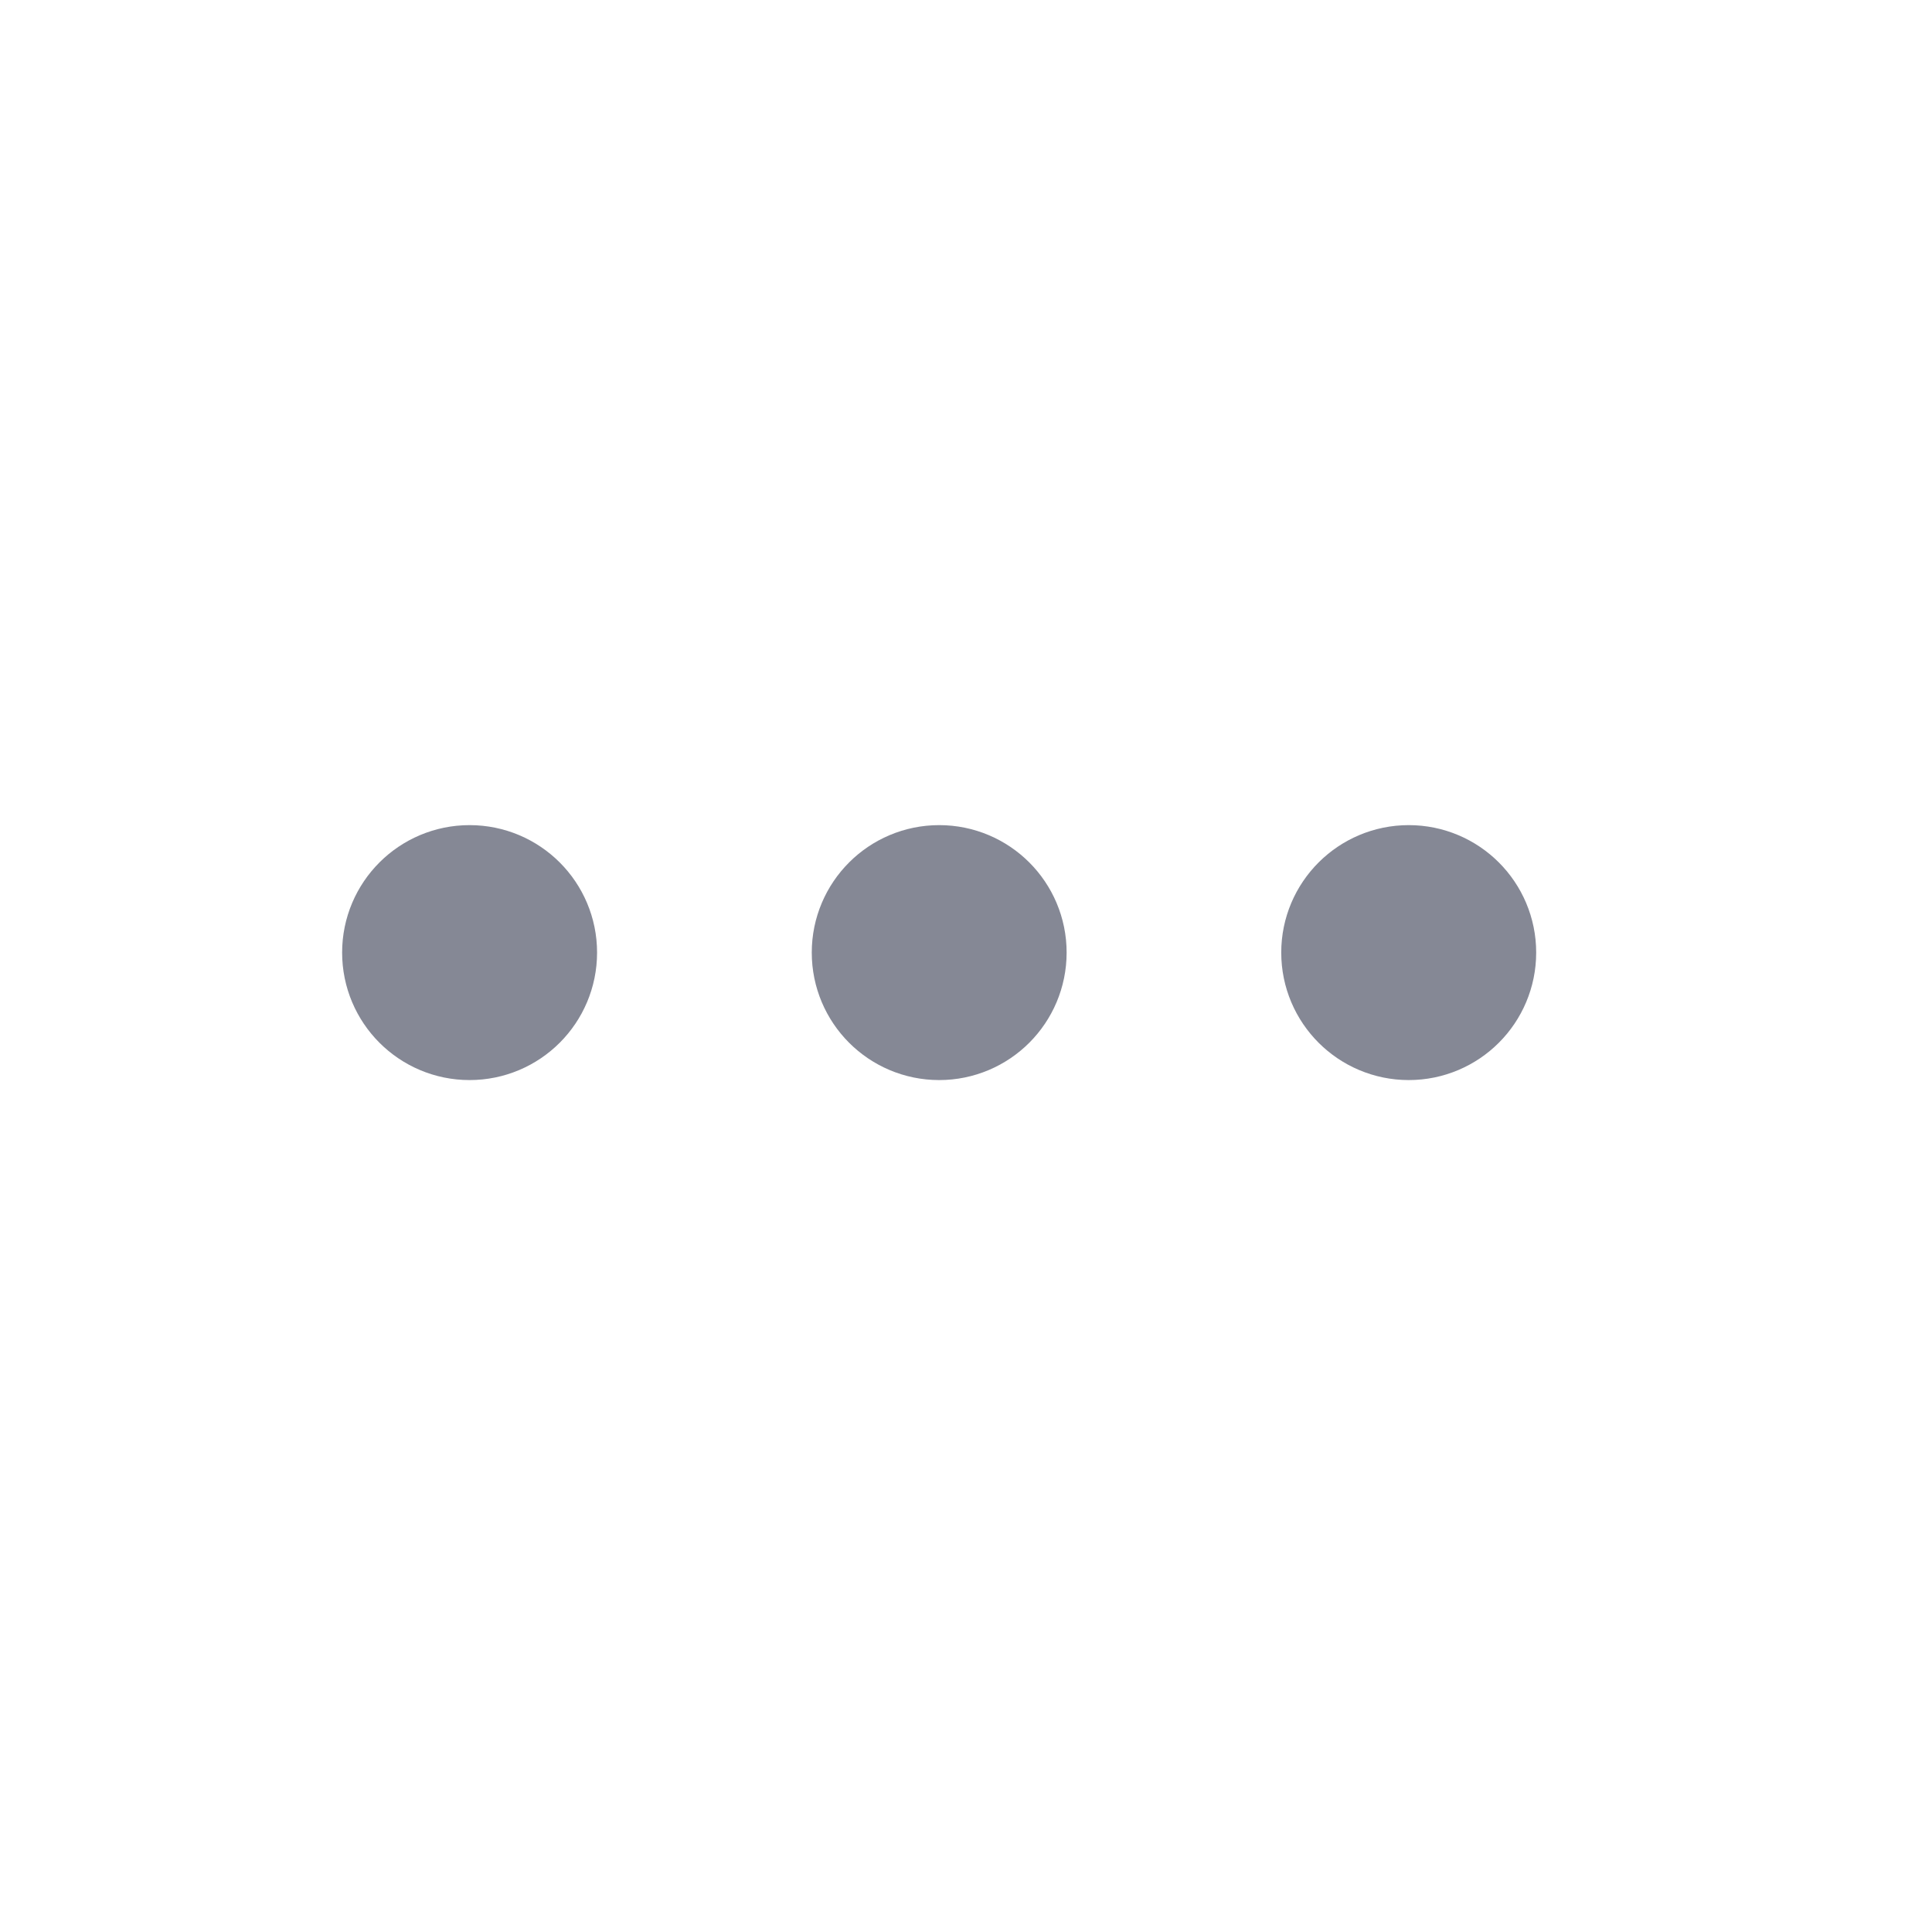
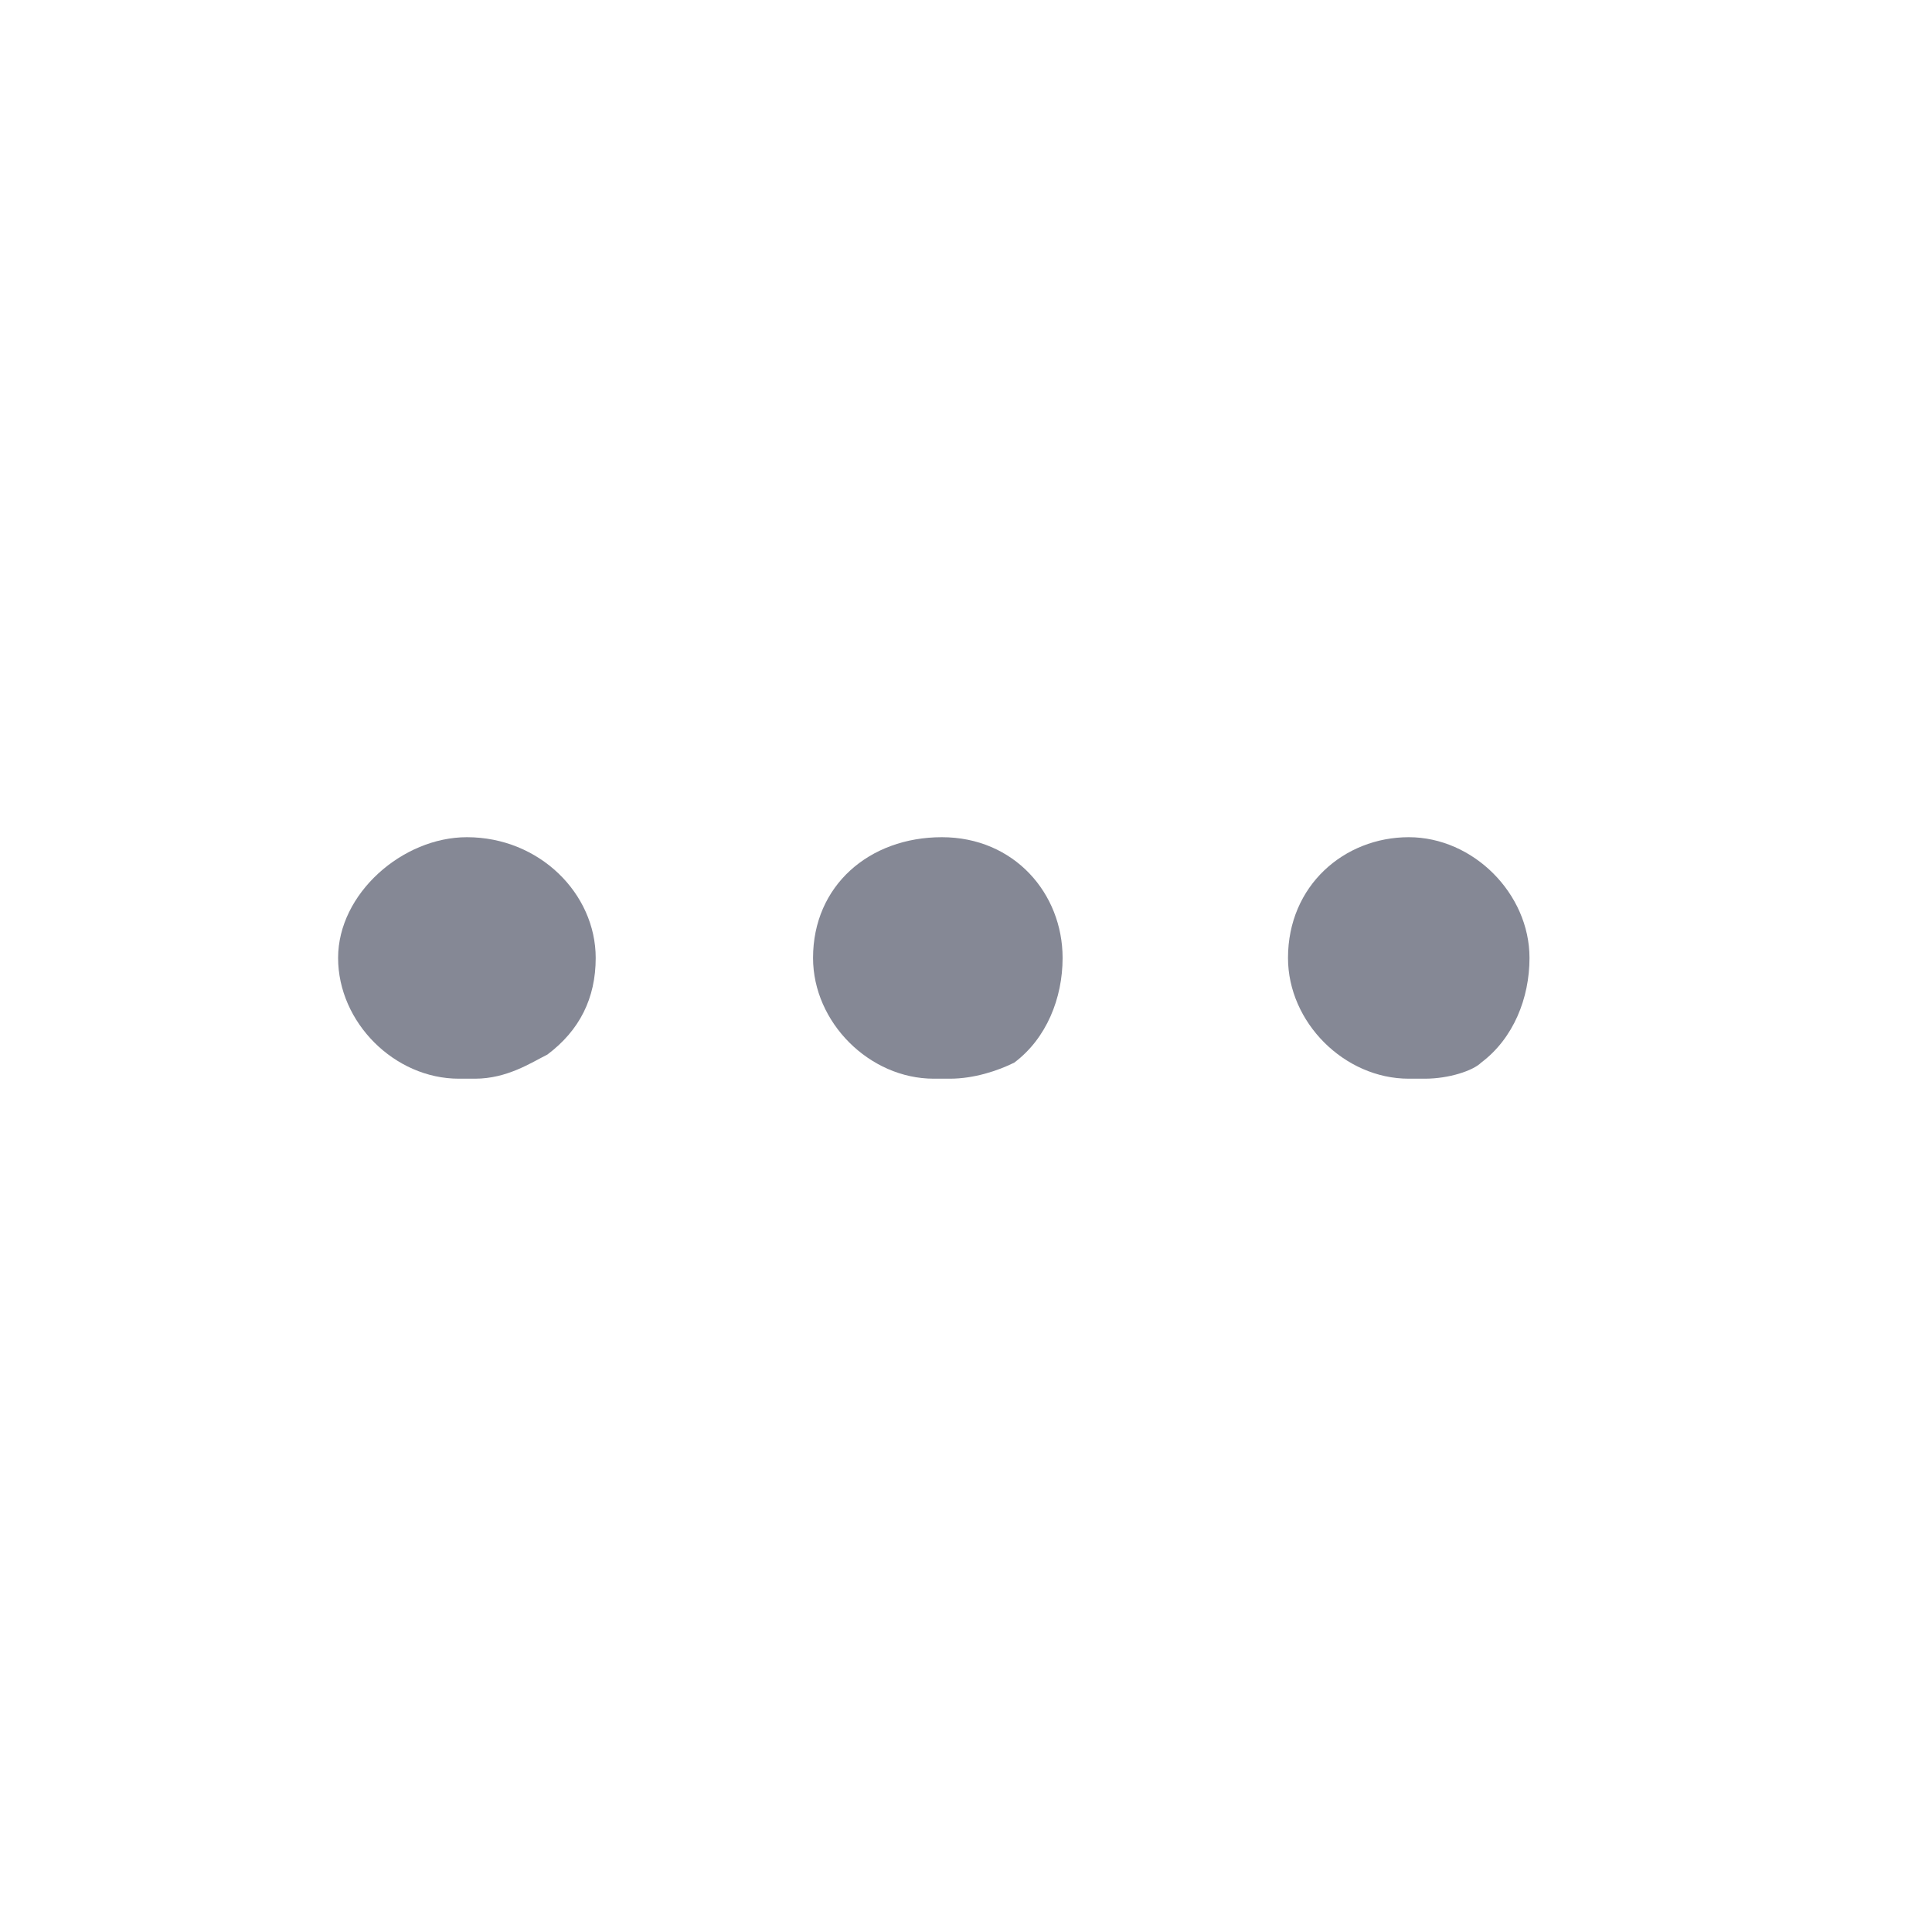
- <svg xmlns="http://www.w3.org/2000/svg" width="24" height="24" viewBox="0 0 24 24" fill="none">
-   <path d="M12.5 11.833C12.5 11.373 12.127 11 11.667 11C11.207 11 10.834 11.373 10.834 11.833C10.834 12.294 11.207 12.667 11.667 12.667C12.127 12.667 12.5 12.294 12.5 11.833Z" fill="#858895" stroke="#858895" stroke-width="1.5" stroke-linecap="round" stroke-linejoin="round" />
-   <path d="M6.667 11.833C6.667 11.373 6.294 11 5.833 11C5.373 11 5 11.373 5 11.833C5 12.294 5.373 12.667 5.833 12.667C6.294 12.667 6.667 12.294 6.667 11.833Z" fill="#858895" stroke="#858895" stroke-width="1.5" stroke-linecap="round" stroke-linejoin="round" />
-   <path d="M18.333 11.833C18.333 11.373 17.96 11 17.5 11C17.04 11 16.666 11.373 16.666 11.833C16.666 12.294 17.04 12.667 17.5 12.667C17.96 12.667 18.333 12.294 18.333 11.833Z" fill="#858895" stroke="#858895" stroke-width="1.5" stroke-linecap="round" stroke-linejoin="round" />
+ <svg xmlns="http://www.w3.org/2000/svg" version="1.1" id="Layer_1" x="0px" y="0px" viewBox="0 0 24 24" style="enable-background:new 0 0 24 24;" xml:space="preserve">
+   <style type="text/css">
+ 	.st0{fill:#858895;}
+ </style>
+   <g>
+     <path class="st0" d="M11.7,10.4c-0.9,0-1.6,0.6-1.6,1.5c0,0.8,0.7,1.5,1.5,1.5c0.1,0,0.1,0,0.2,0c0.3,0,0.6-0.1,0.8-0.2   c0.4-0.3,0.6-0.8,0.6-1.3C13.2,11.1,12.6,10.4,11.7,10.4z" />
+     <path class="st0" d="M5.8,10.4c-0.8,0-1.6,0.7-1.6,1.5c0,0.8,0.7,1.5,1.5,1.5c0.1,0,0.1,0,0.2,0c0.4,0,0.7-0.2,0.9-0.3   c0.4-0.3,0.6-0.7,0.6-1.2C7.4,11.1,6.7,10.4,5.8,10.4z" />
+     <path class="st0" d="M17.5,10.4c-0.8,0-1.5,0.6-1.5,1.5c0,0.8,0.7,1.5,1.5,1.5c0.1,0,0.1,0,0.2,0c0.3,0,0.6-0.1,0.7-0.2   c0.4-0.3,0.6-0.8,0.6-1.3C19,11.1,18.3,10.4,17.5,10.4z" />
+   </g>
</svg>
